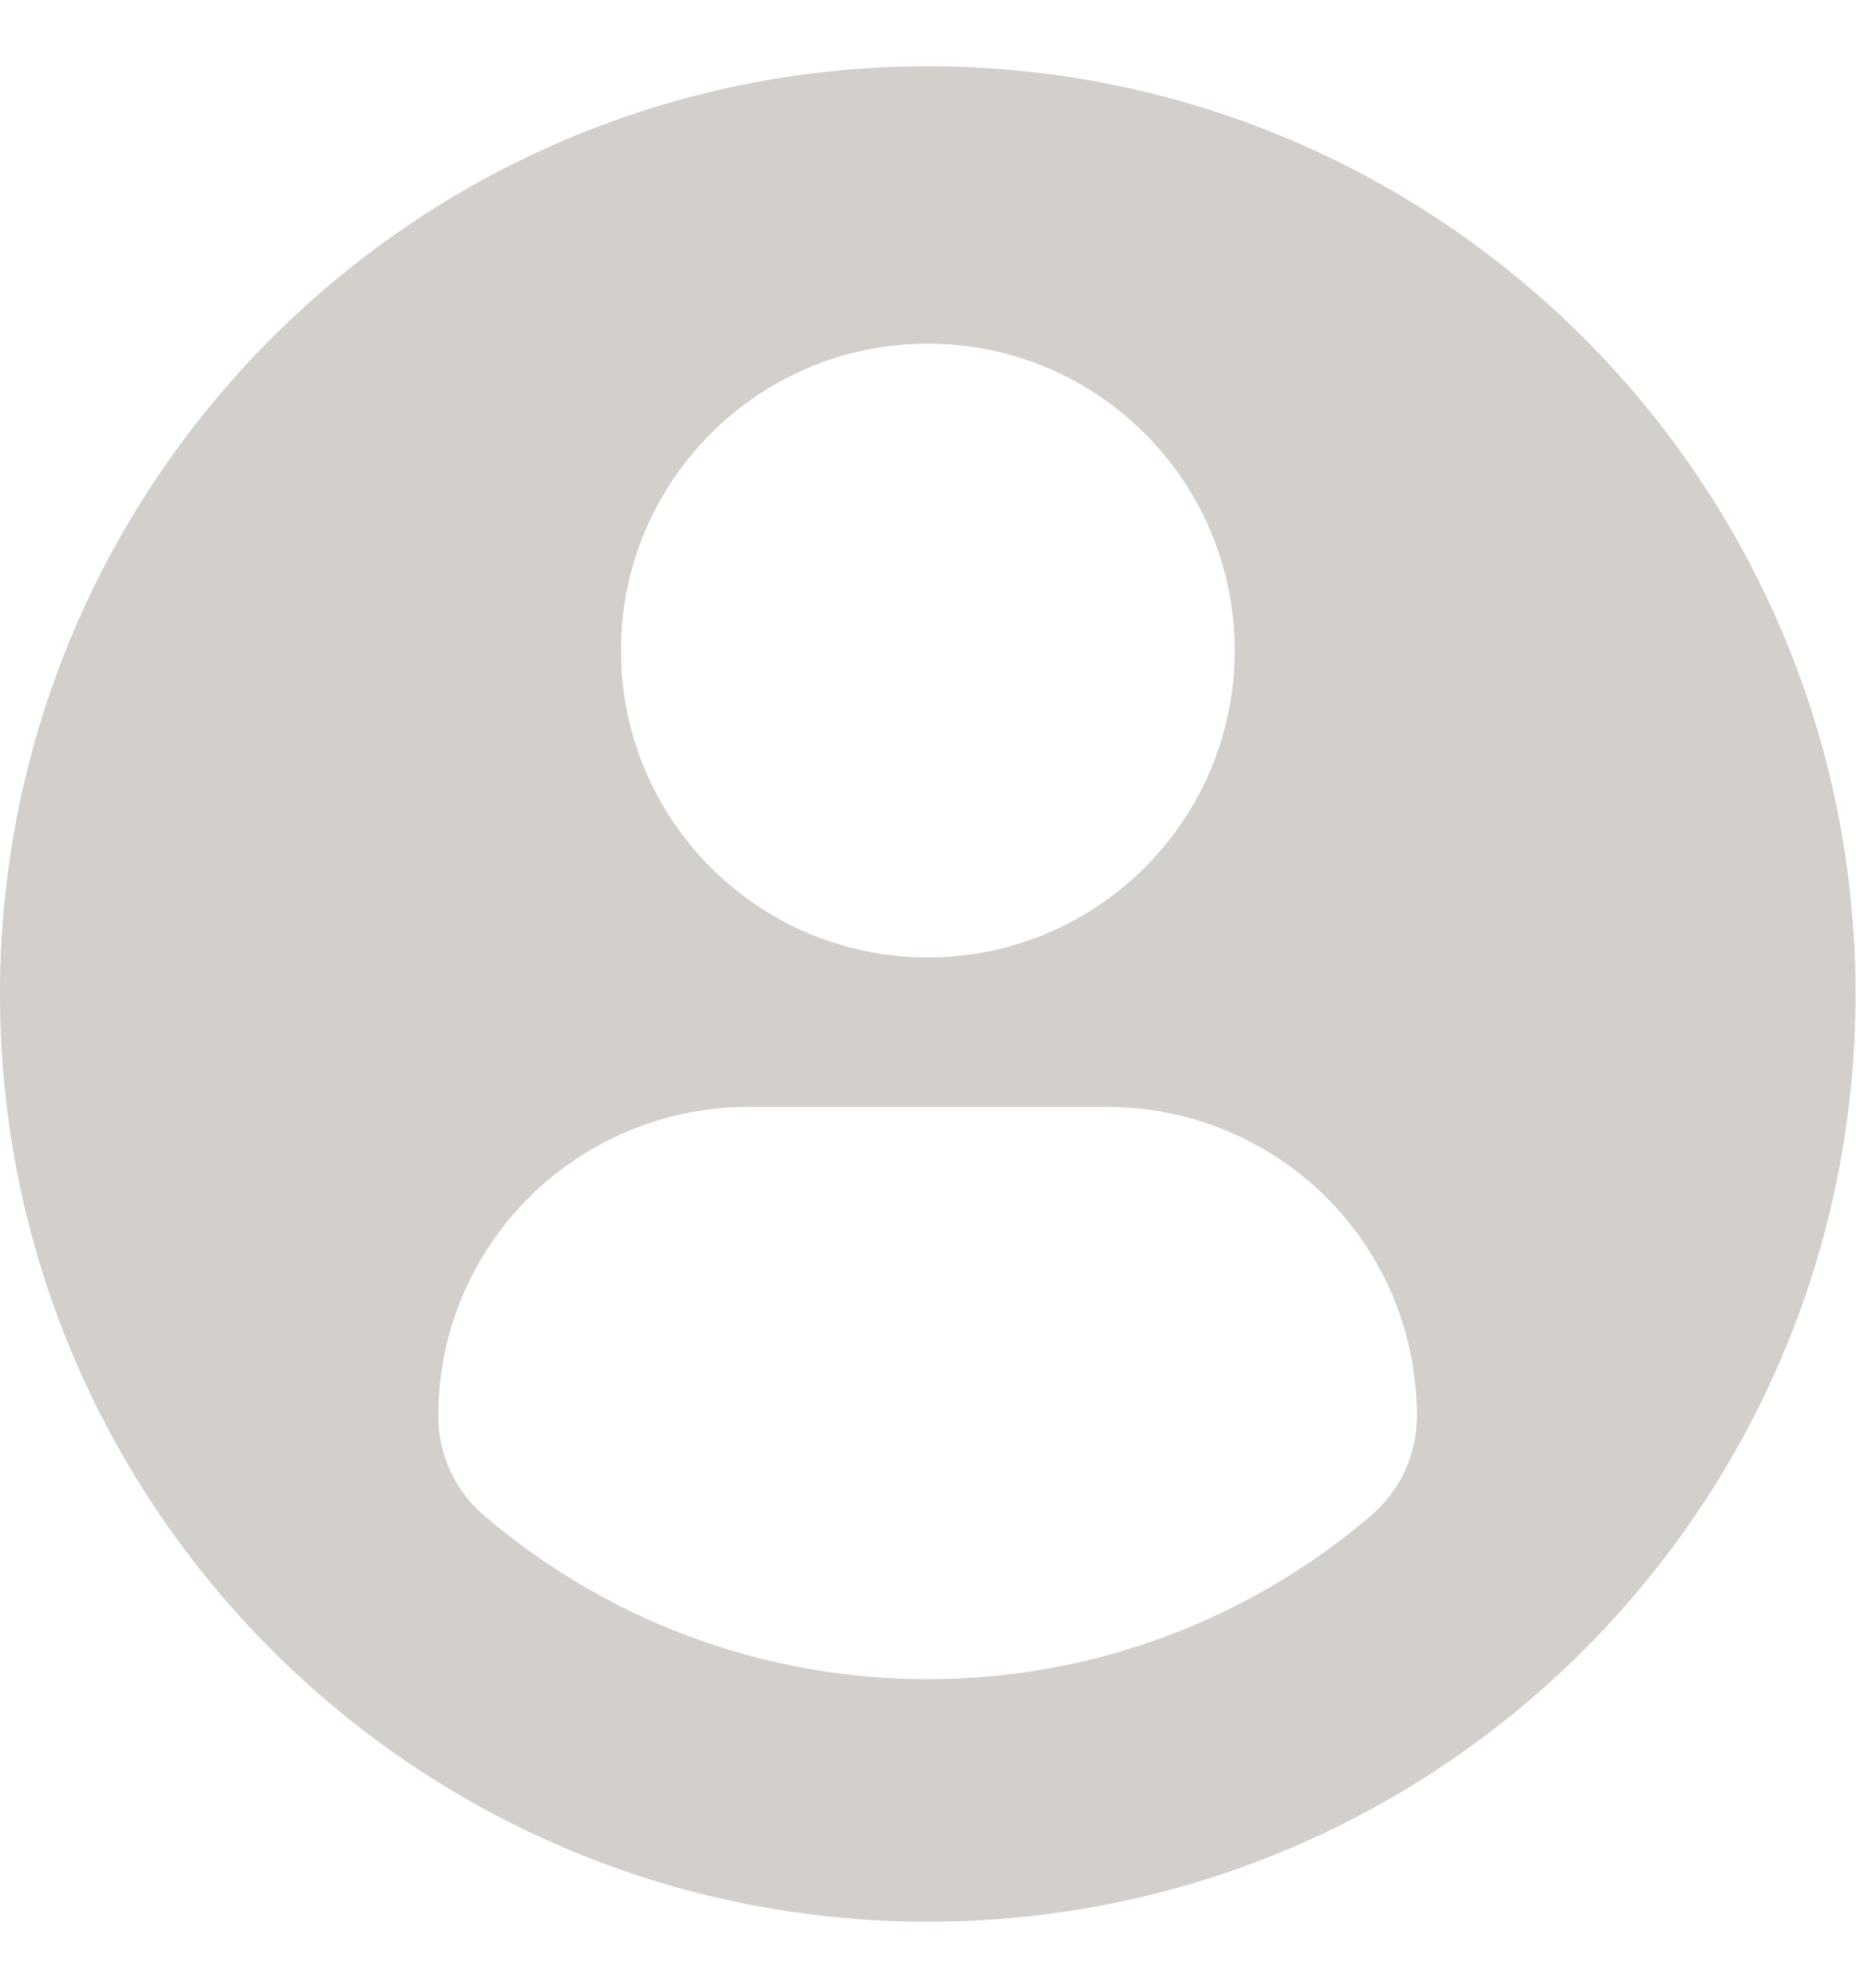
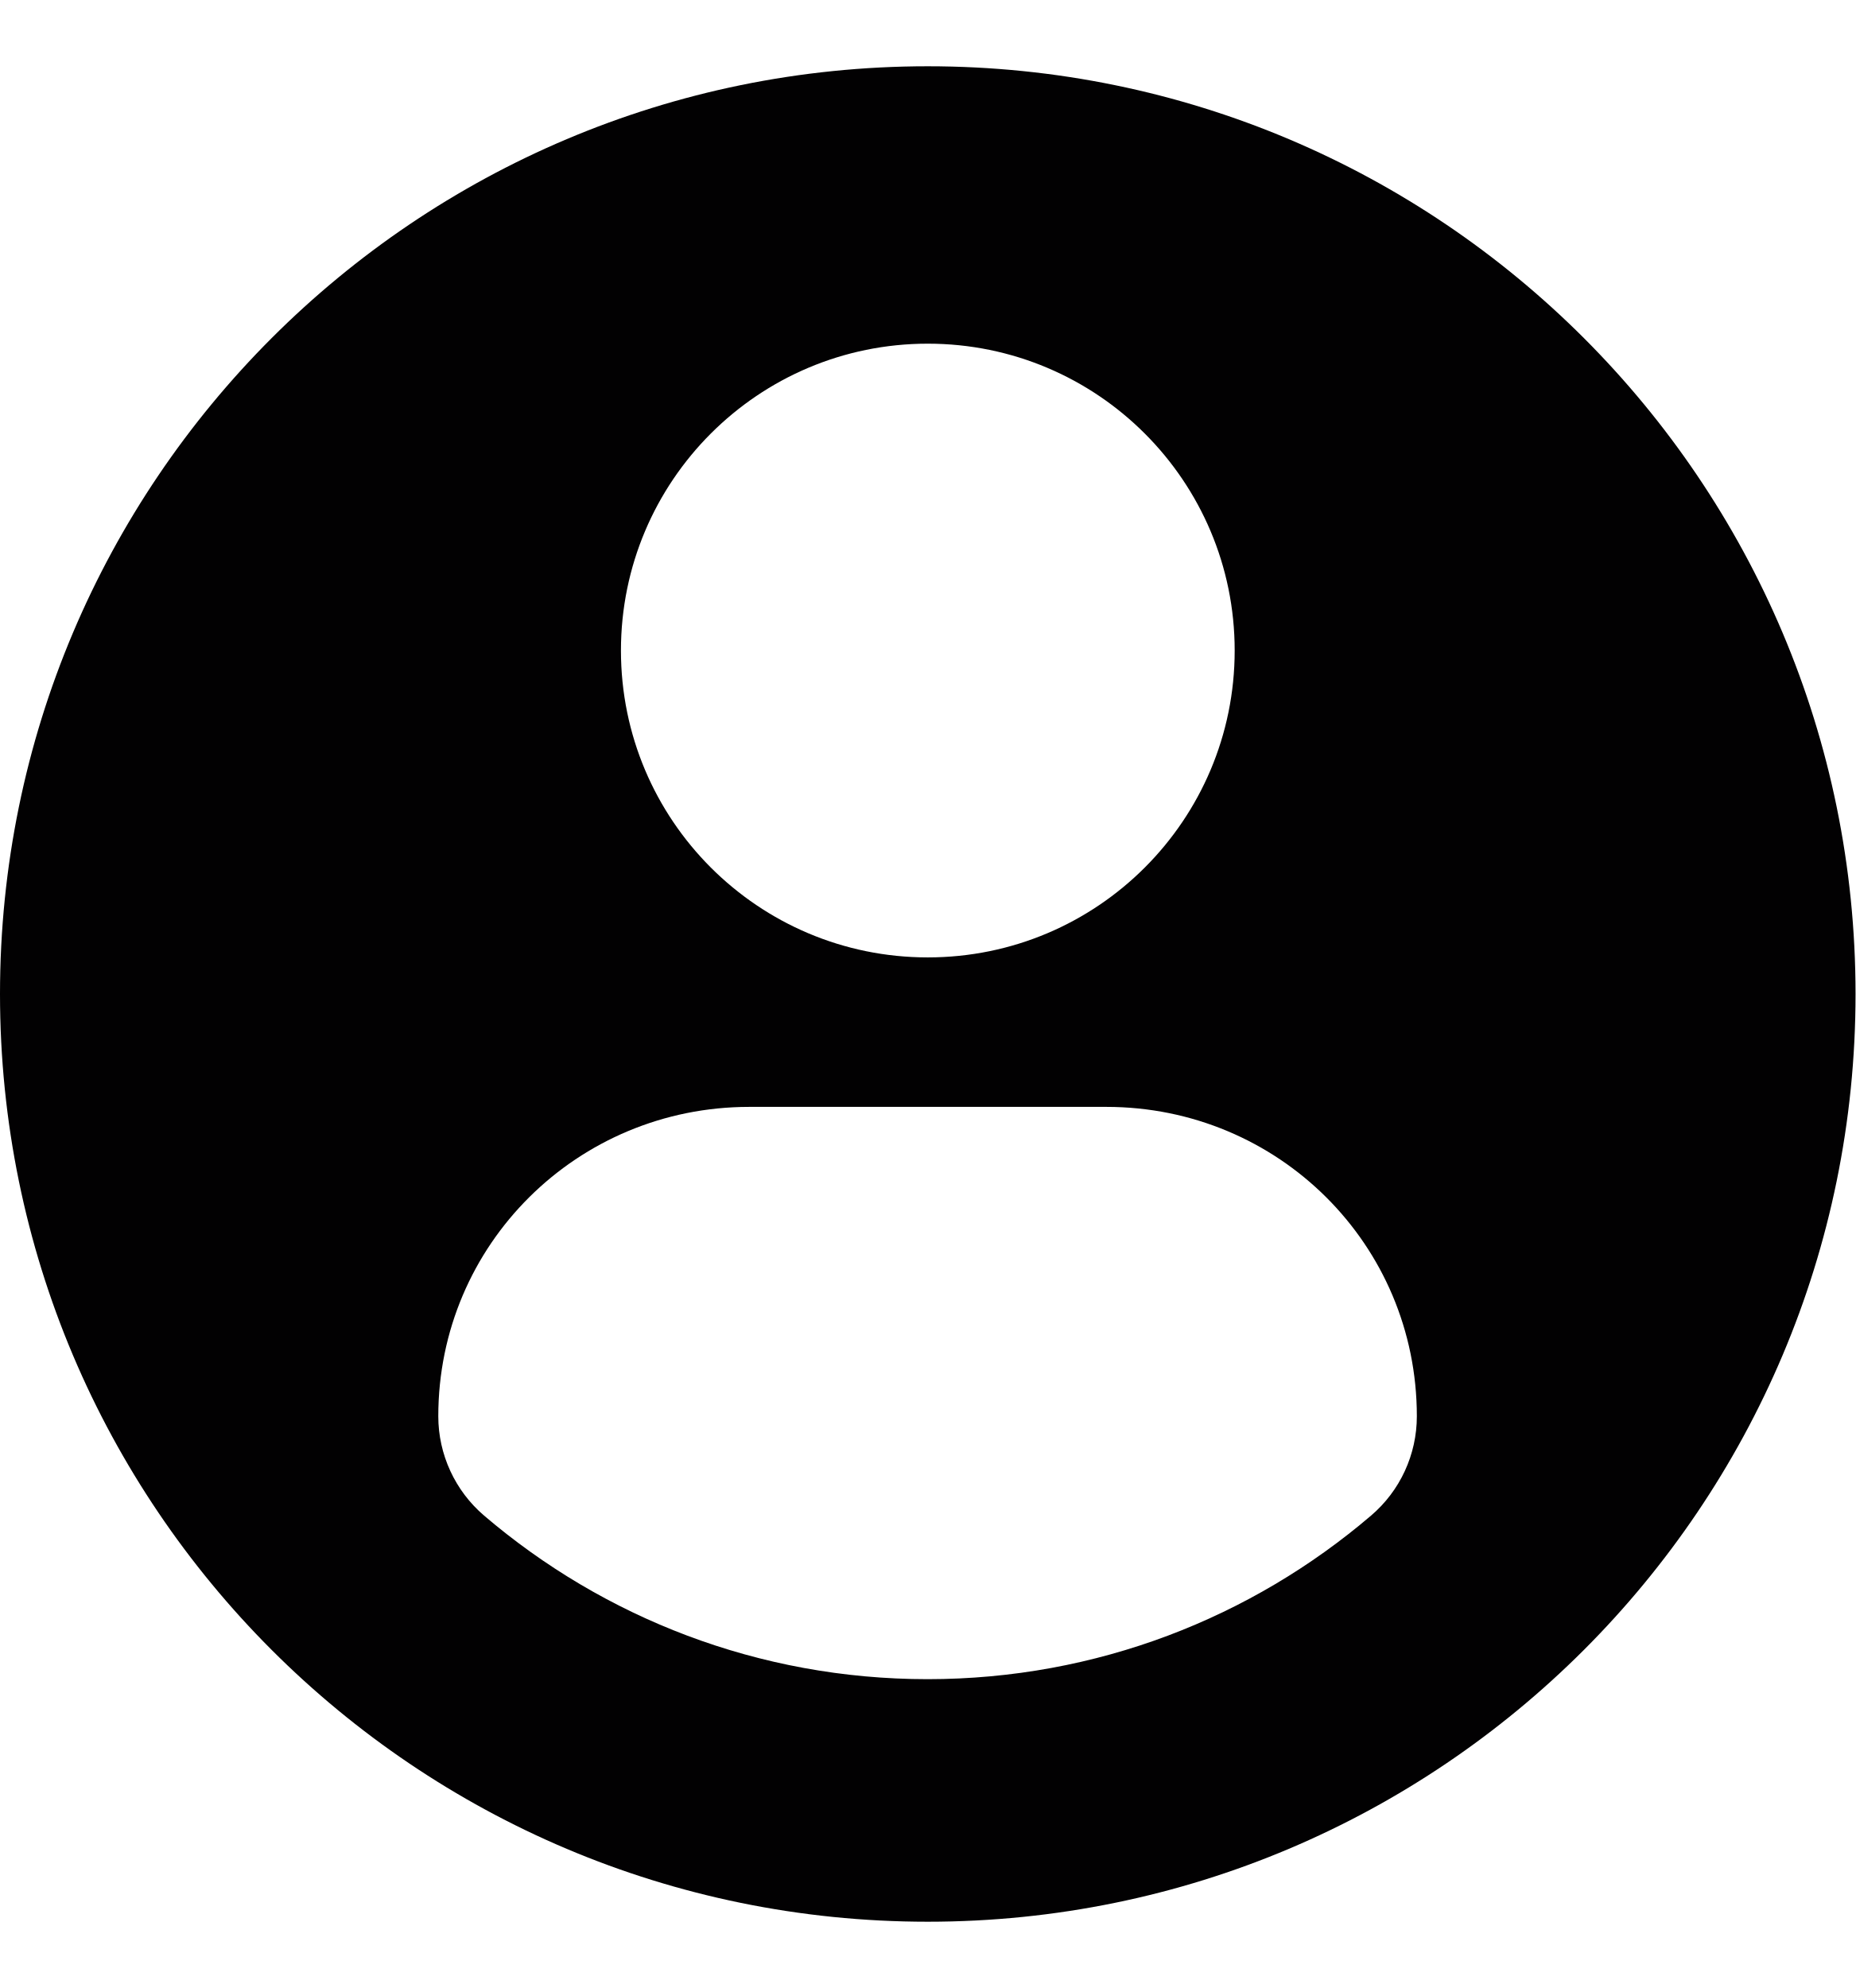
- <svg xmlns="http://www.w3.org/2000/svg" fill="#D3D0CB" version="1.1" id="Capa_1" width="50.304" height="53.895" viewBox="0 0 45.532 45.532" xml:space="preserve">
+ <svg xmlns="http://www.w3.org/2000/svg" fill="#020102" version="1.1" id="Capa_1" width="50.304" height="53.895" viewBox="0 0 45.532 45.532" xml:space="preserve">
  <g>
    <path d="M22.766,0.001C10.194,0.001,0,10.193,0,22.766s10.193,22.765,22.766,22.765c12.574,0,22.766-10.192,22.766-22.765   S35.34,0.001,22.766,0.001z M22.766,6.808c4.16,0,7.531,3.372,7.531,7.53c0,4.159-3.371,7.53-7.531,7.53   c-4.158,0-7.529-3.371-7.529-7.53C15.237,10.18,18.608,6.808,22.766,6.808z M22.761,39.579c-4.149,0-7.949-1.511-10.88-4.012   c-0.714-0.609-1.126-1.502-1.126-2.439c0-4.217,3.413-7.592,7.631-7.592h8.762c4.219,0,7.619,3.375,7.619,7.592   c0,0.938-0.41,1.829-1.125,2.438C30.712,38.068,26.911,39.579,22.761,39.579z" />
  </g>
</svg>
